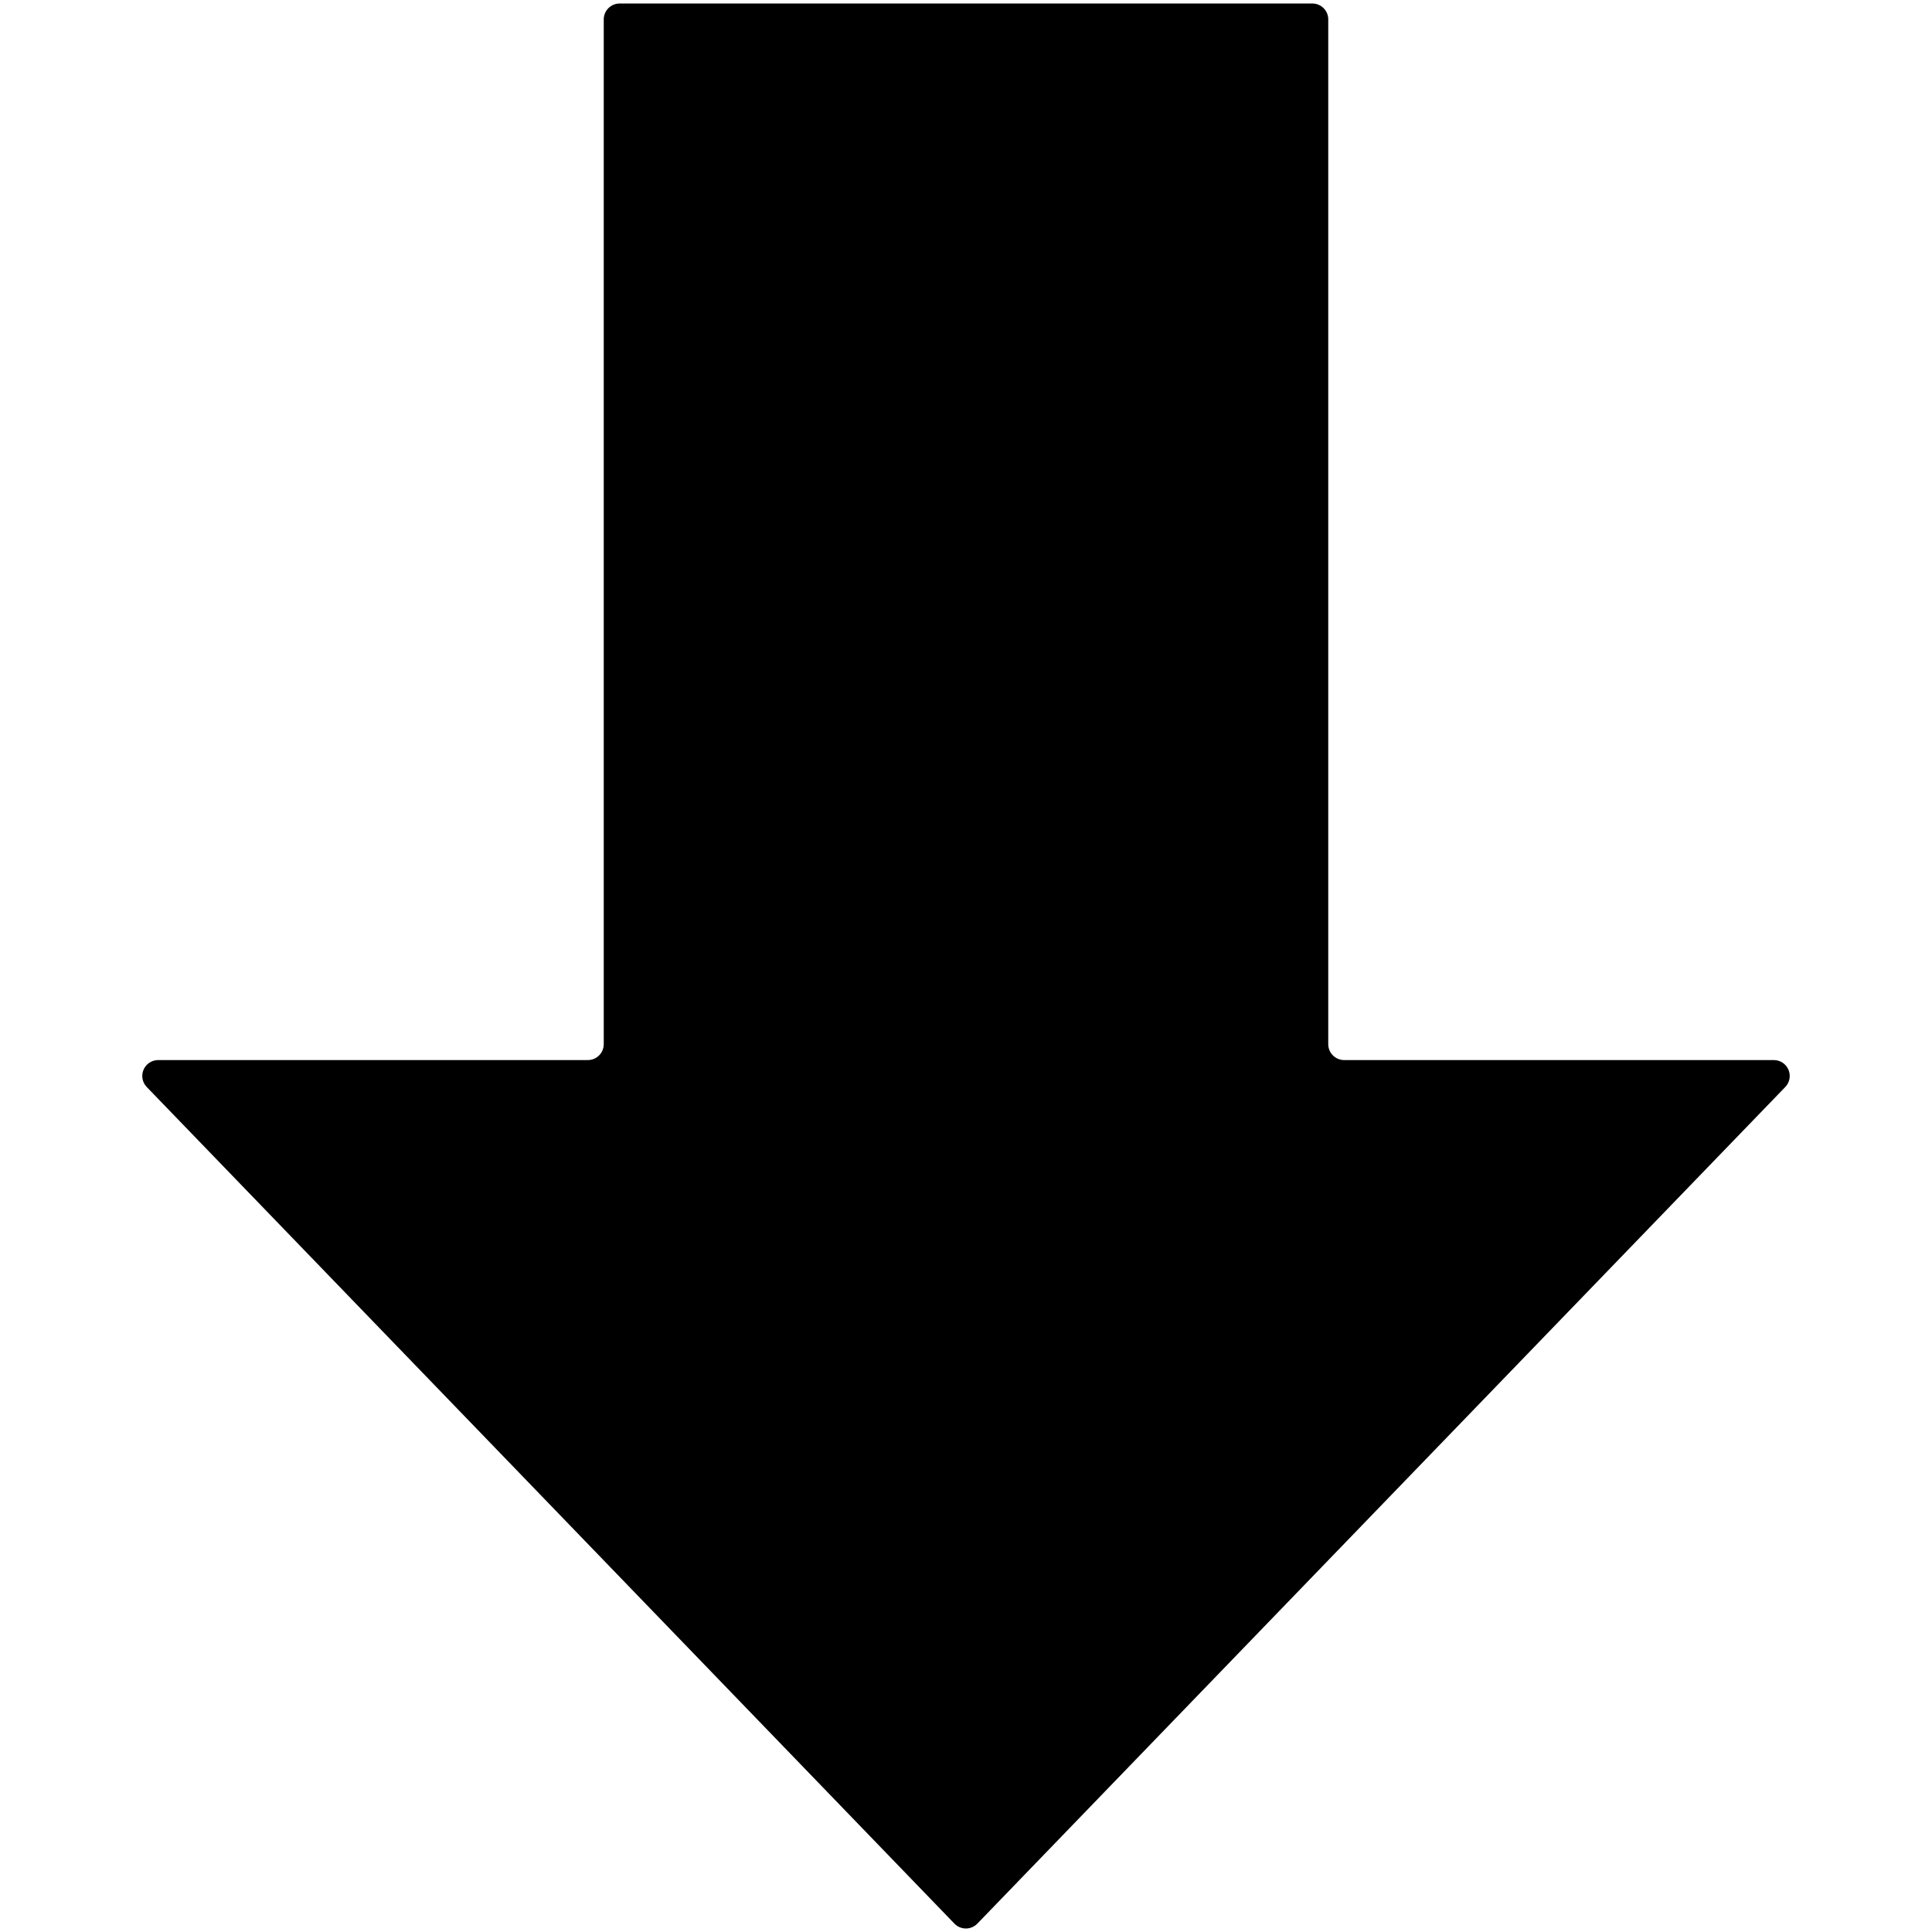
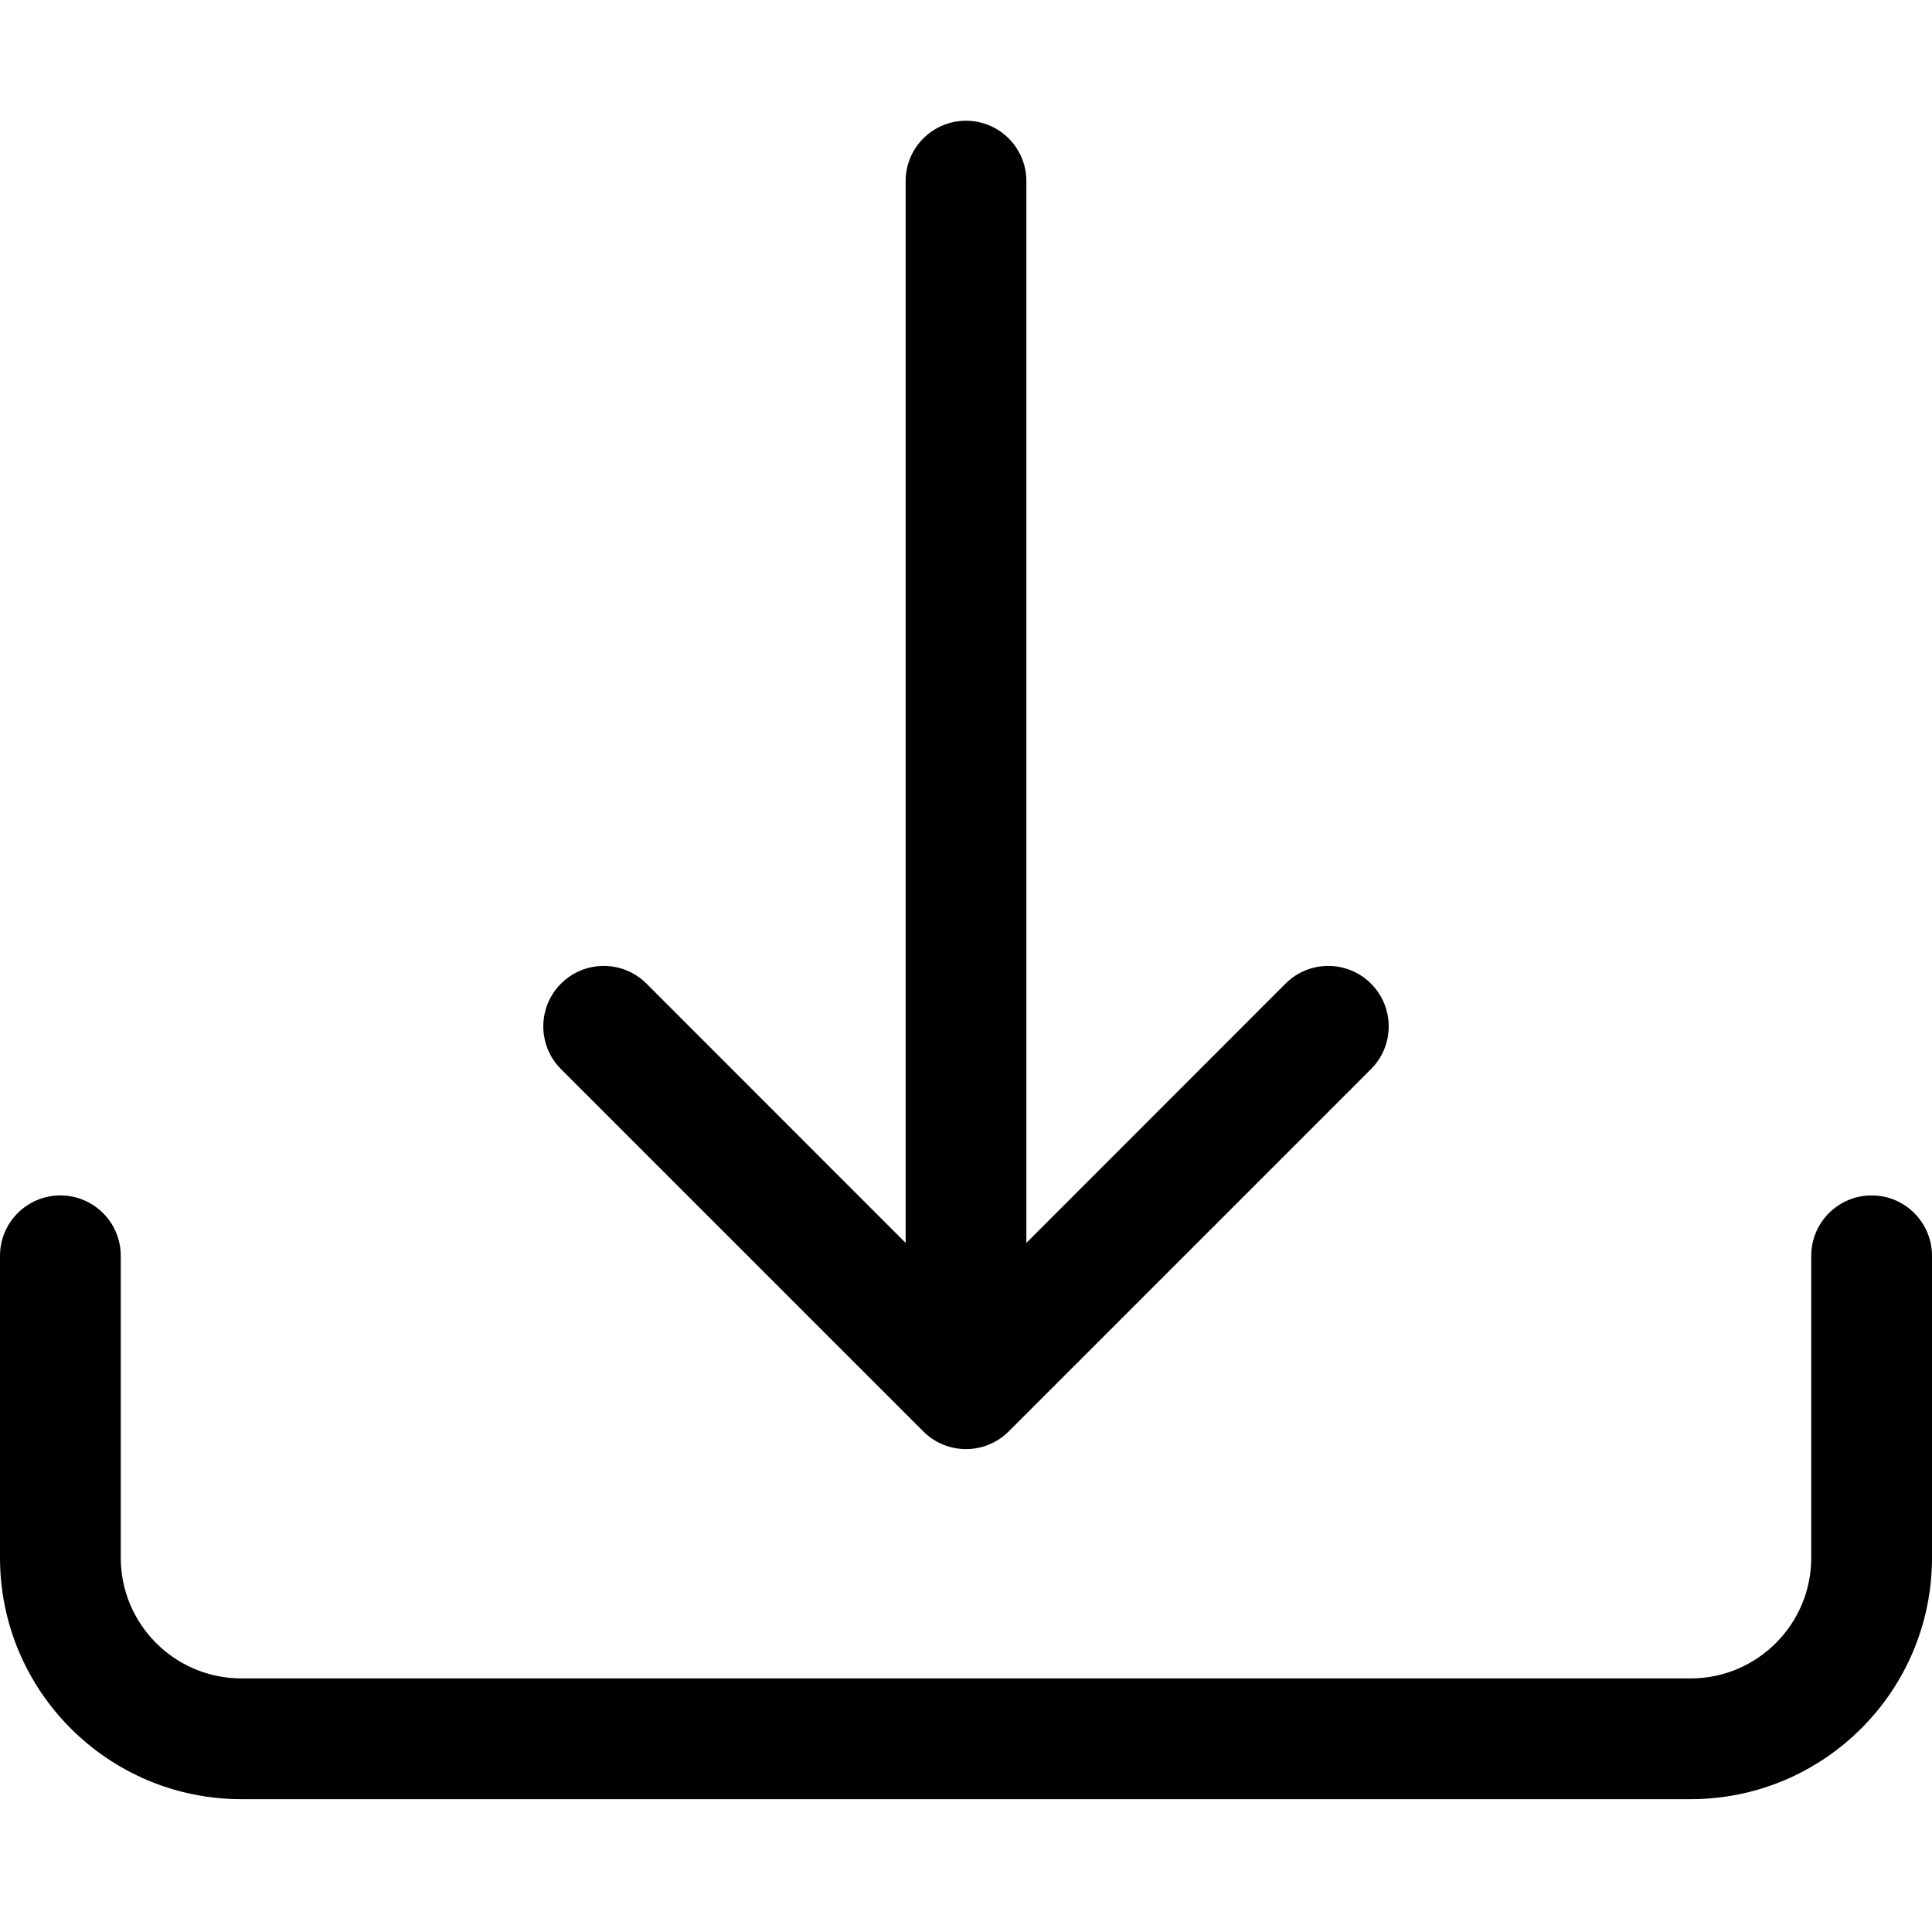
- <svg xmlns="http://www.w3.org/2000/svg" width="512" height="512" viewBox="0 0 512 512">
-   <g id="artboard_17_download" data-name="artboard 17 download">
-     <g style="opacity:0.01">
-       <path d="M512,0h0V512H0V0H512m0,0H0V512H512V0Z" />
-     </g>
-     <path d="M473.11,288.07,259,509.79a4.22,4.22,0,0,1-6.06,0L38.89,288.07a4.21,4.21,0,0,1,3-7.14H155.79a4.22,4.22,0,0,0,4.21-4.22V5.14A4.21,4.21,0,0,1,164.21.93H347.79A4.21,4.21,0,0,1,352,5.14V276.71a4.22,4.22,0,0,0,4.21,4.22H470.08A4.21,4.21,0,0,1,473.11,288.07Z" />
-   </g>
+ <svg xmlns="http://www.w3.org/2000/svg" width="16" height="16" fill="currentColor" class="bi bi-download" viewBox="0 0 16 16">
+   <path d="M.5 9.9a.5.5 0 0 1 .5.5v2.5a1 1 0 0 0 1 1h12a1 1 0 0 0 1-1v-2.5a.5.5 0 0 1 1 0v2.5a2 2 0 0 1-2 2H2a2 2 0 0 1-2-2v-2.5a.5.5 0 0 1 .5-.5z" />
+   <path d="M7.646 11.854a.5.5 0 0 0 .708 0l3-3a.5.5 0 0 0-.708-.708L8.5 10.293V1.5a.5.5 0 0 0-1 0v8.793L5.354 8.146a.5.5 0 1 0-.708.708l3 3z" />
</svg>
